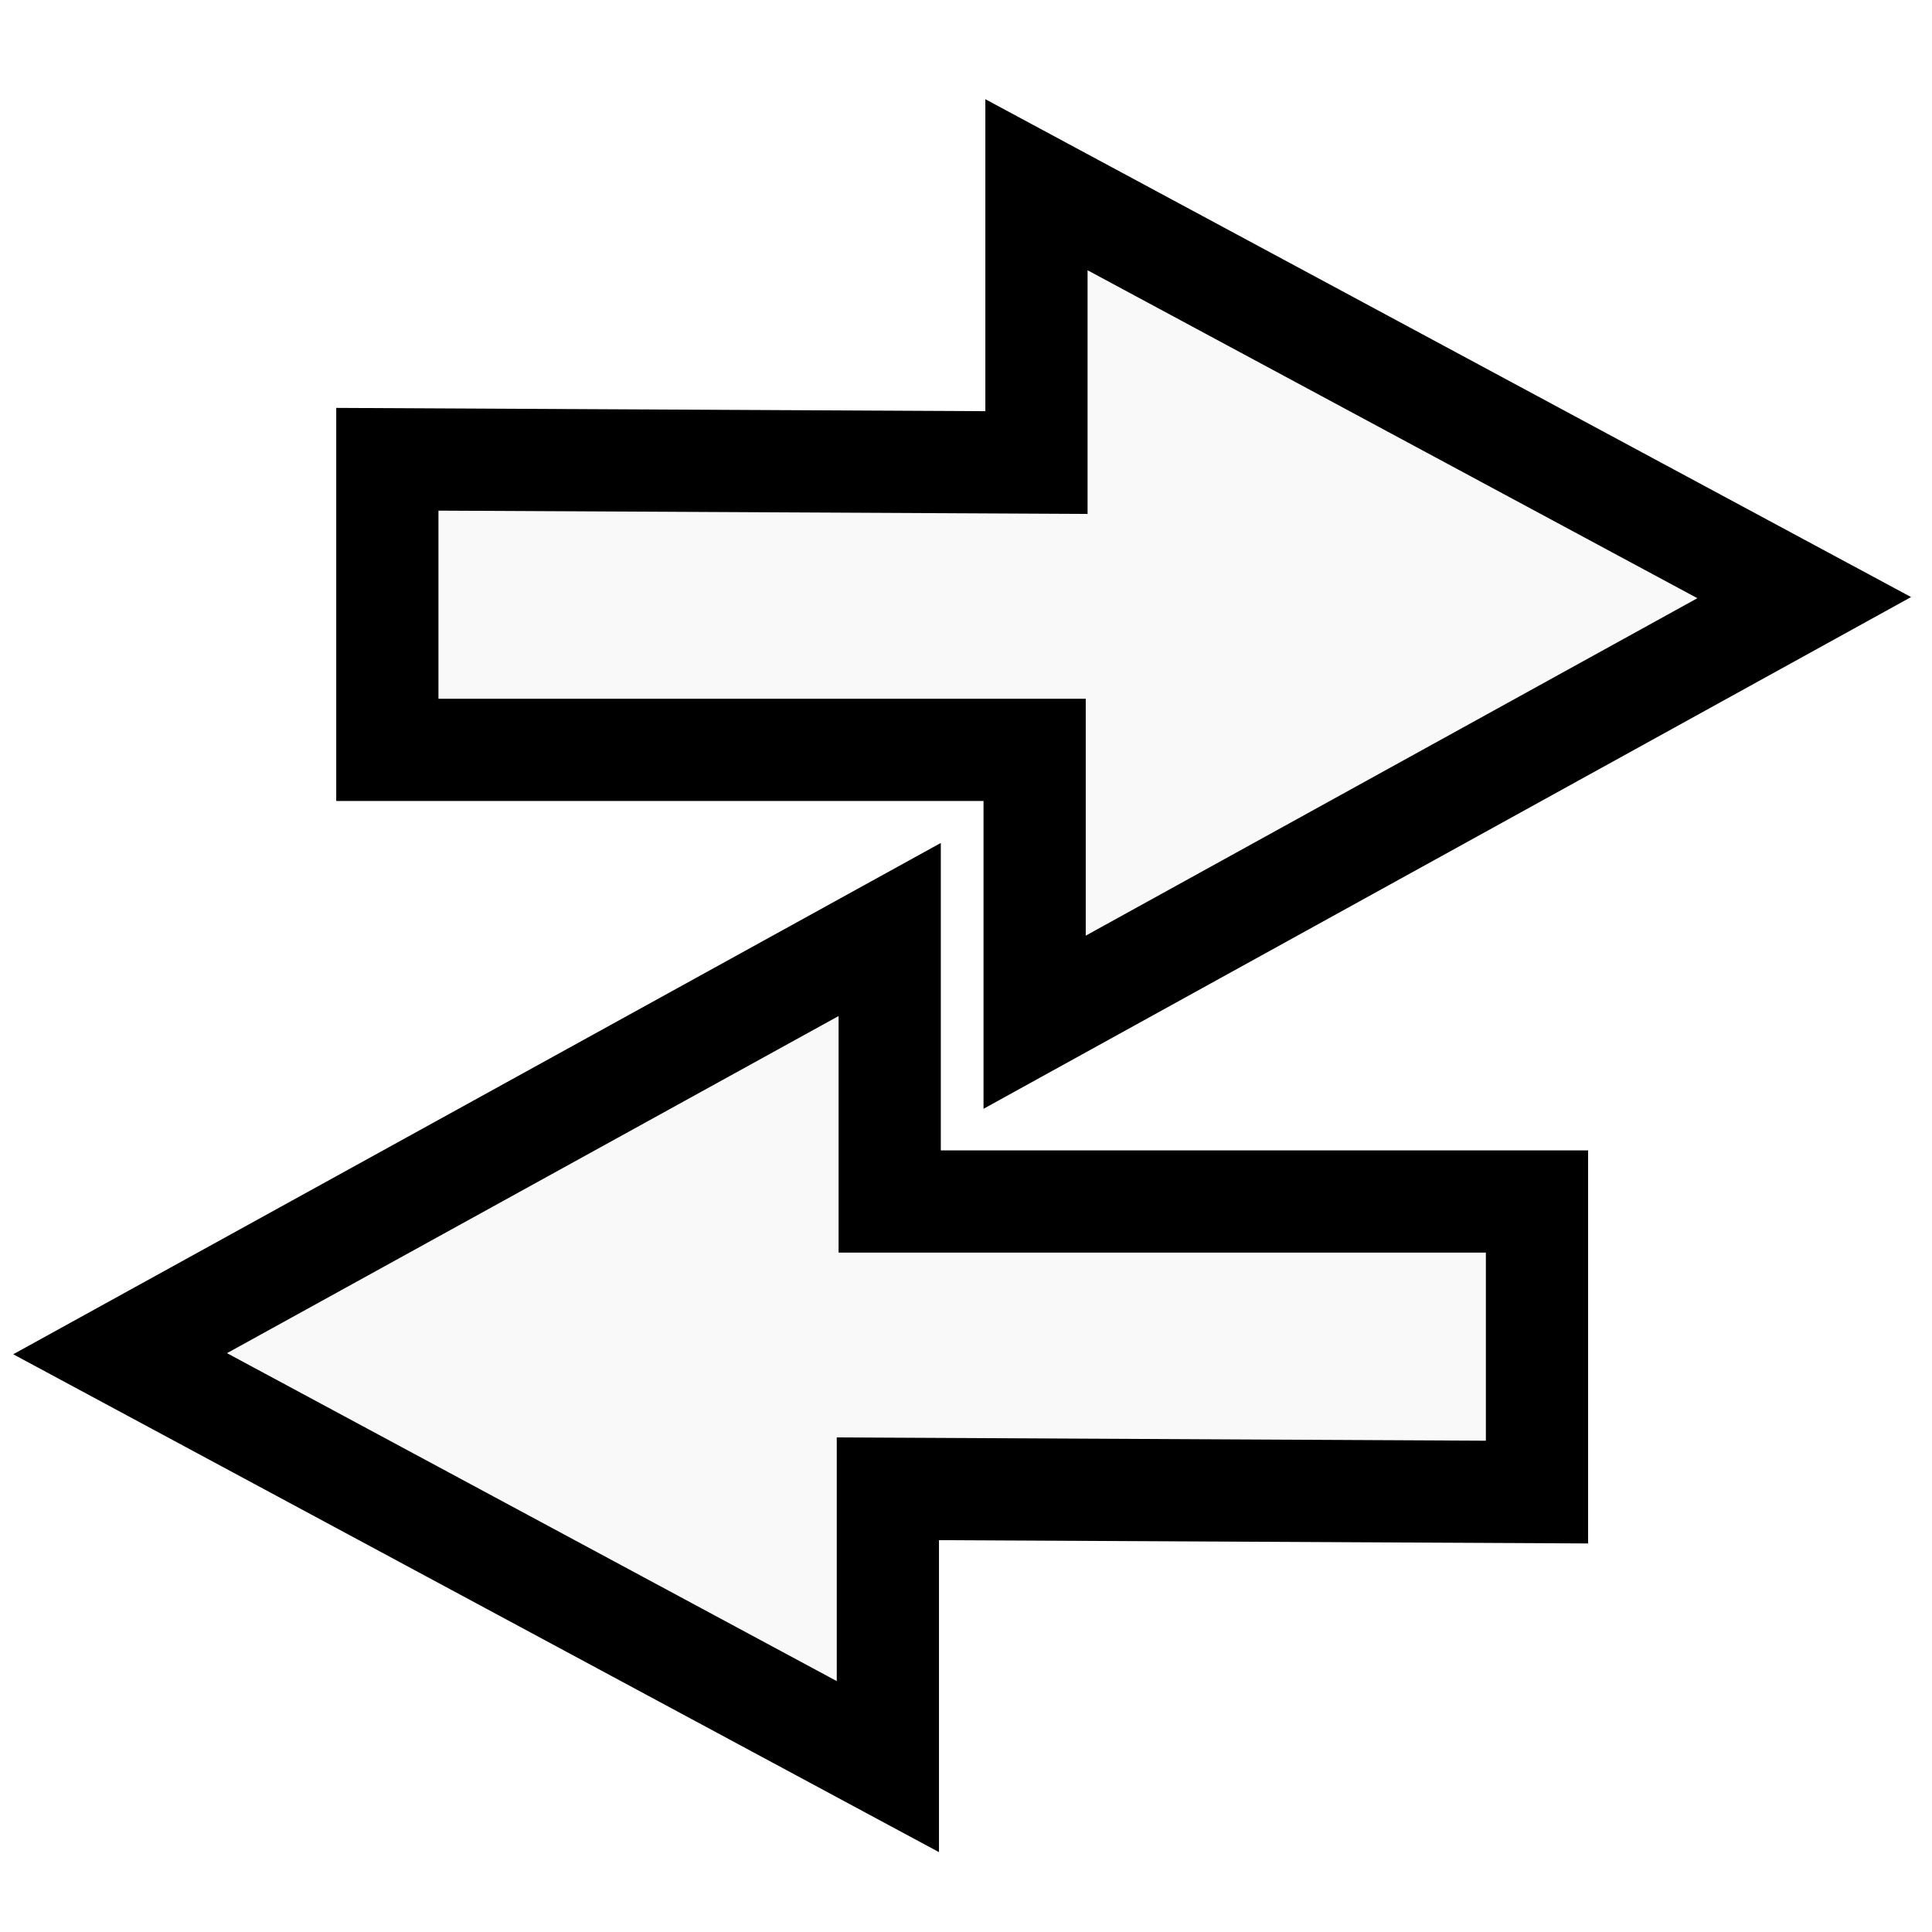
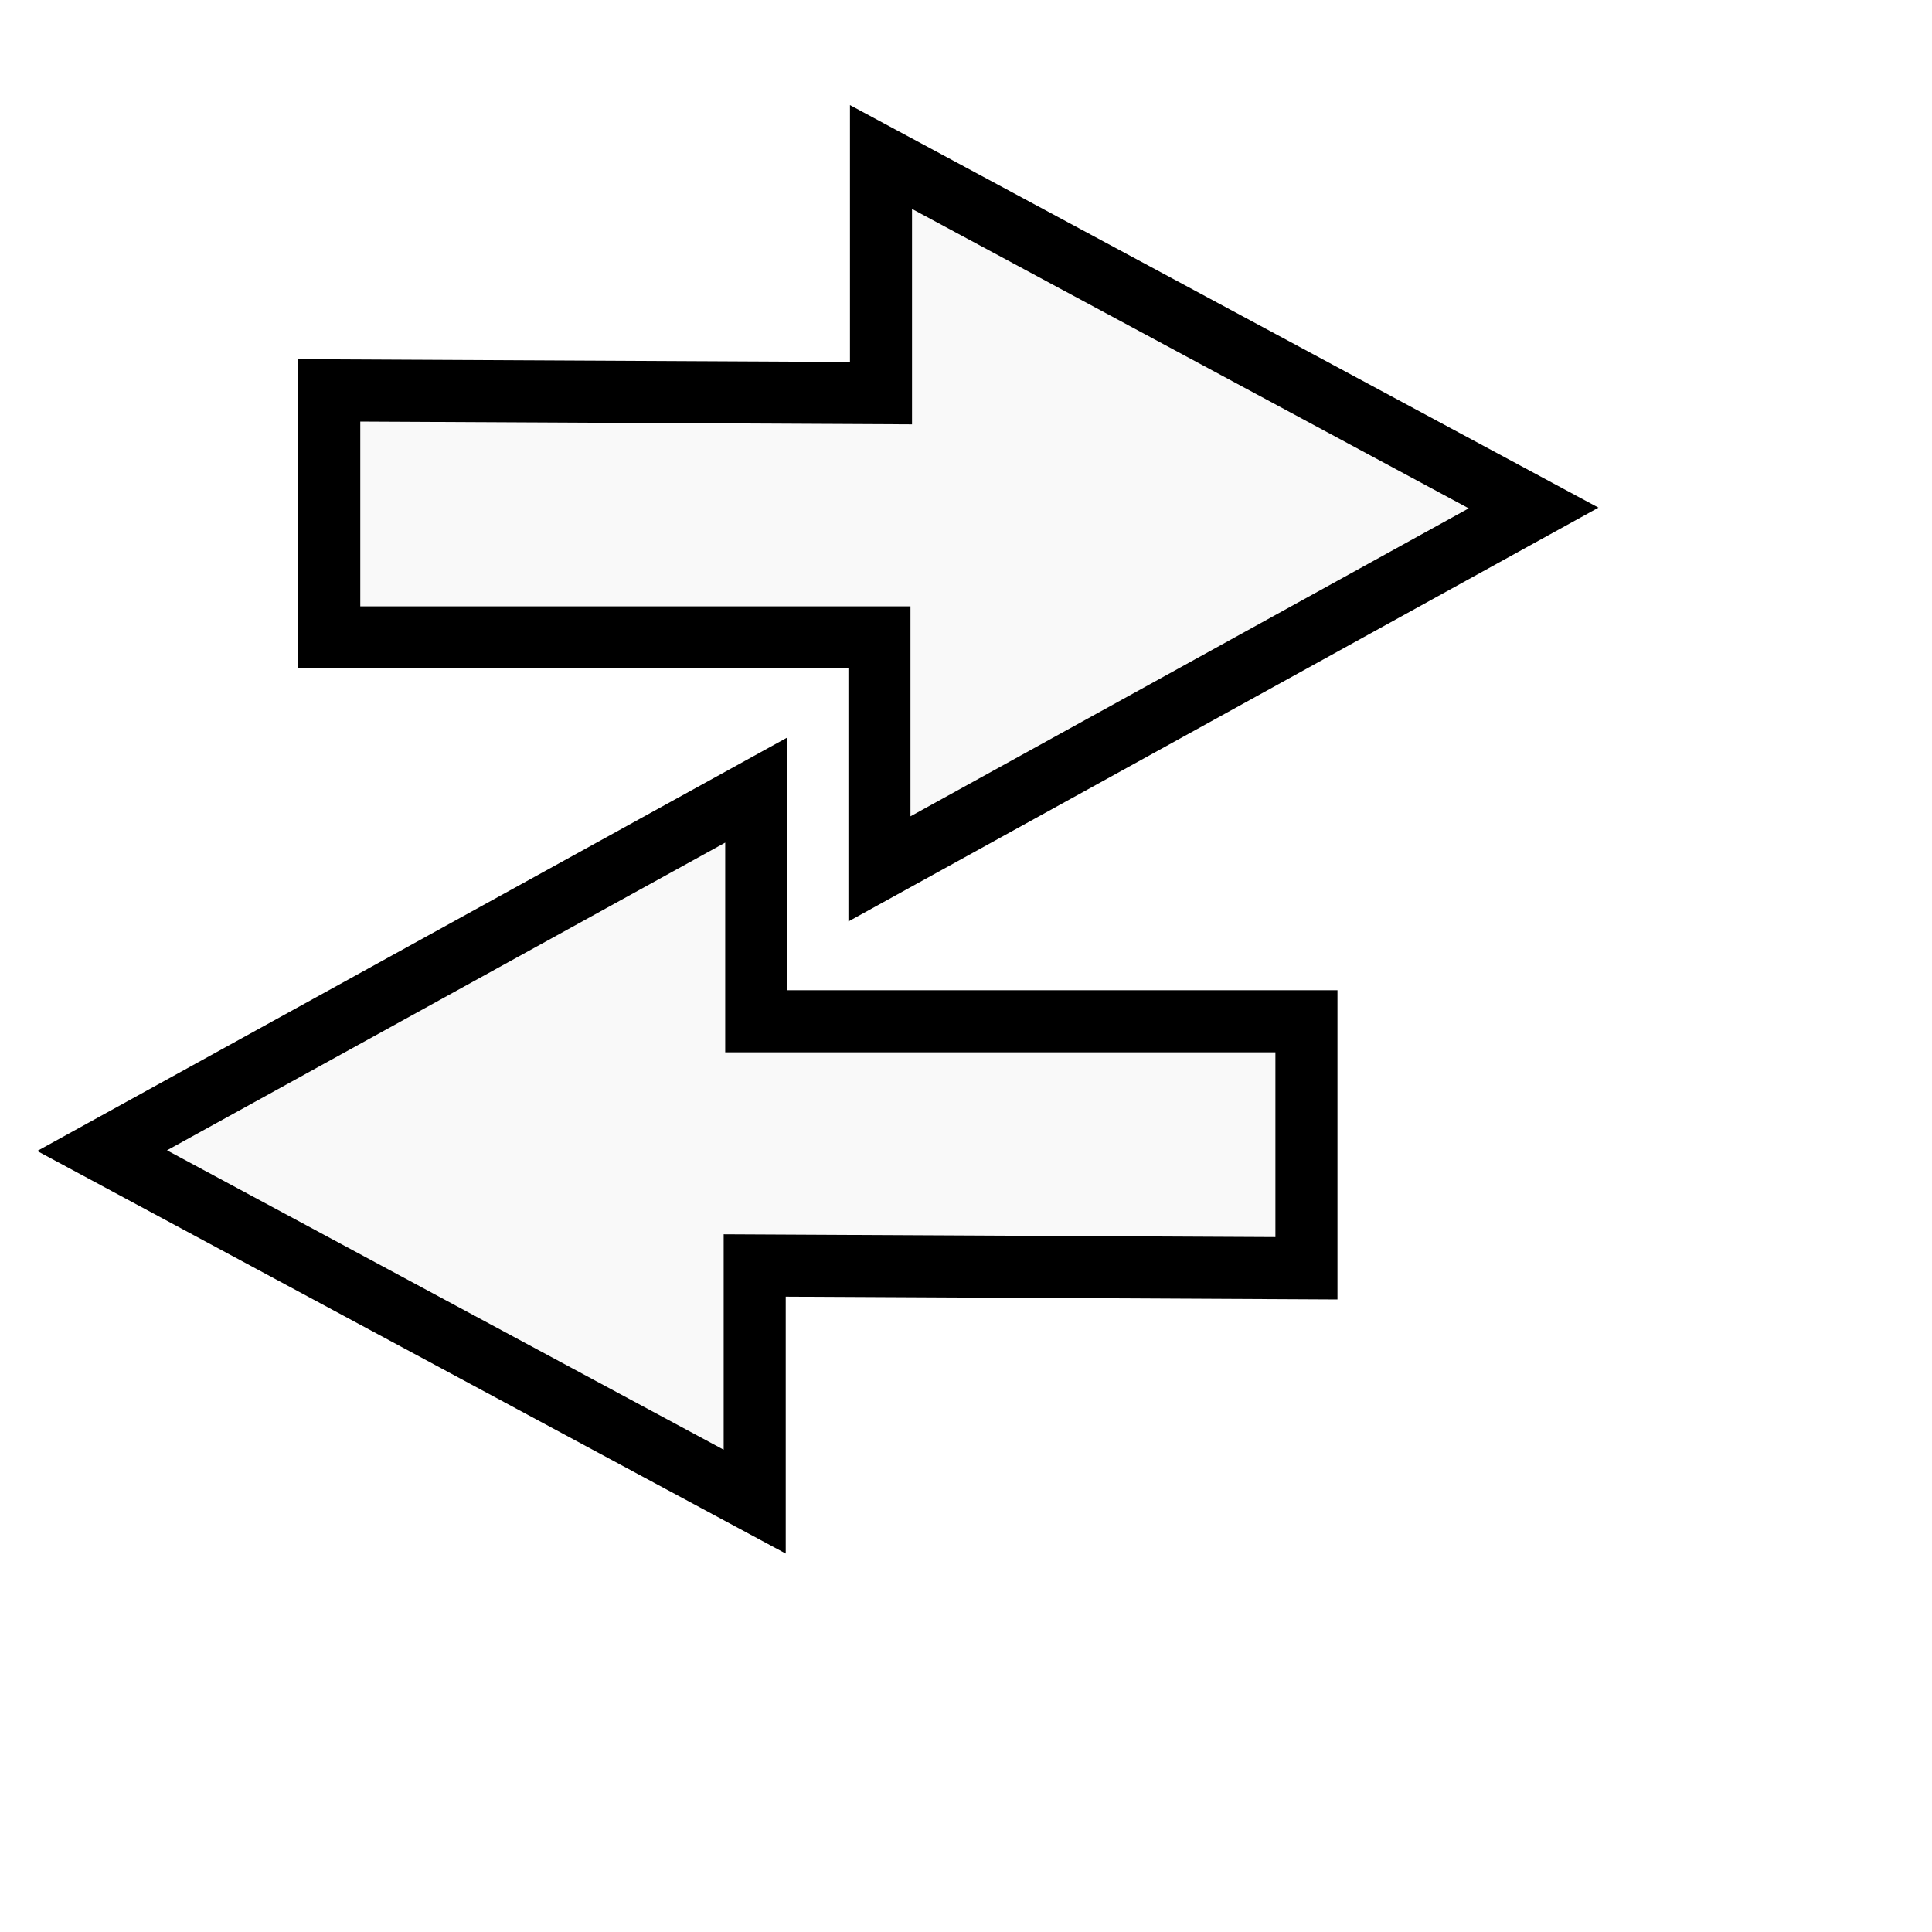
<svg xmlns="http://www.w3.org/2000/svg" fill="#f9f9f9" stroke="#000" viewBox="0 0 5.292 5.292" height="30" width="30">
-   <g transform="rotate(0)" transform-origin="center">
-     <path stroke-width="0.28" d="M1.061,1.258v0.796h1.773v0.746L4.942,1.637 2.839,0.506V1.267Z" />
-     <path stroke-width="0.28" d="M4.21,4.087V3.291H2.437V2.546L0.329,3.708 2.432,4.839V4.078Z" />
+   <g transform="rotate(0) scale(0.85)" transform-origin="center">
+     <path stroke-width="0.2" d="M1.061,1.258v0.796h1.773v0.746L4.942,1.637 2.839,0.506V1.267Z" />
+     <path stroke-width="0.2" d="M4.21,4.087V3.291H2.437V2.546L0.329,3.708 2.432,4.839V4.078Z" />
  </g>
</svg>
